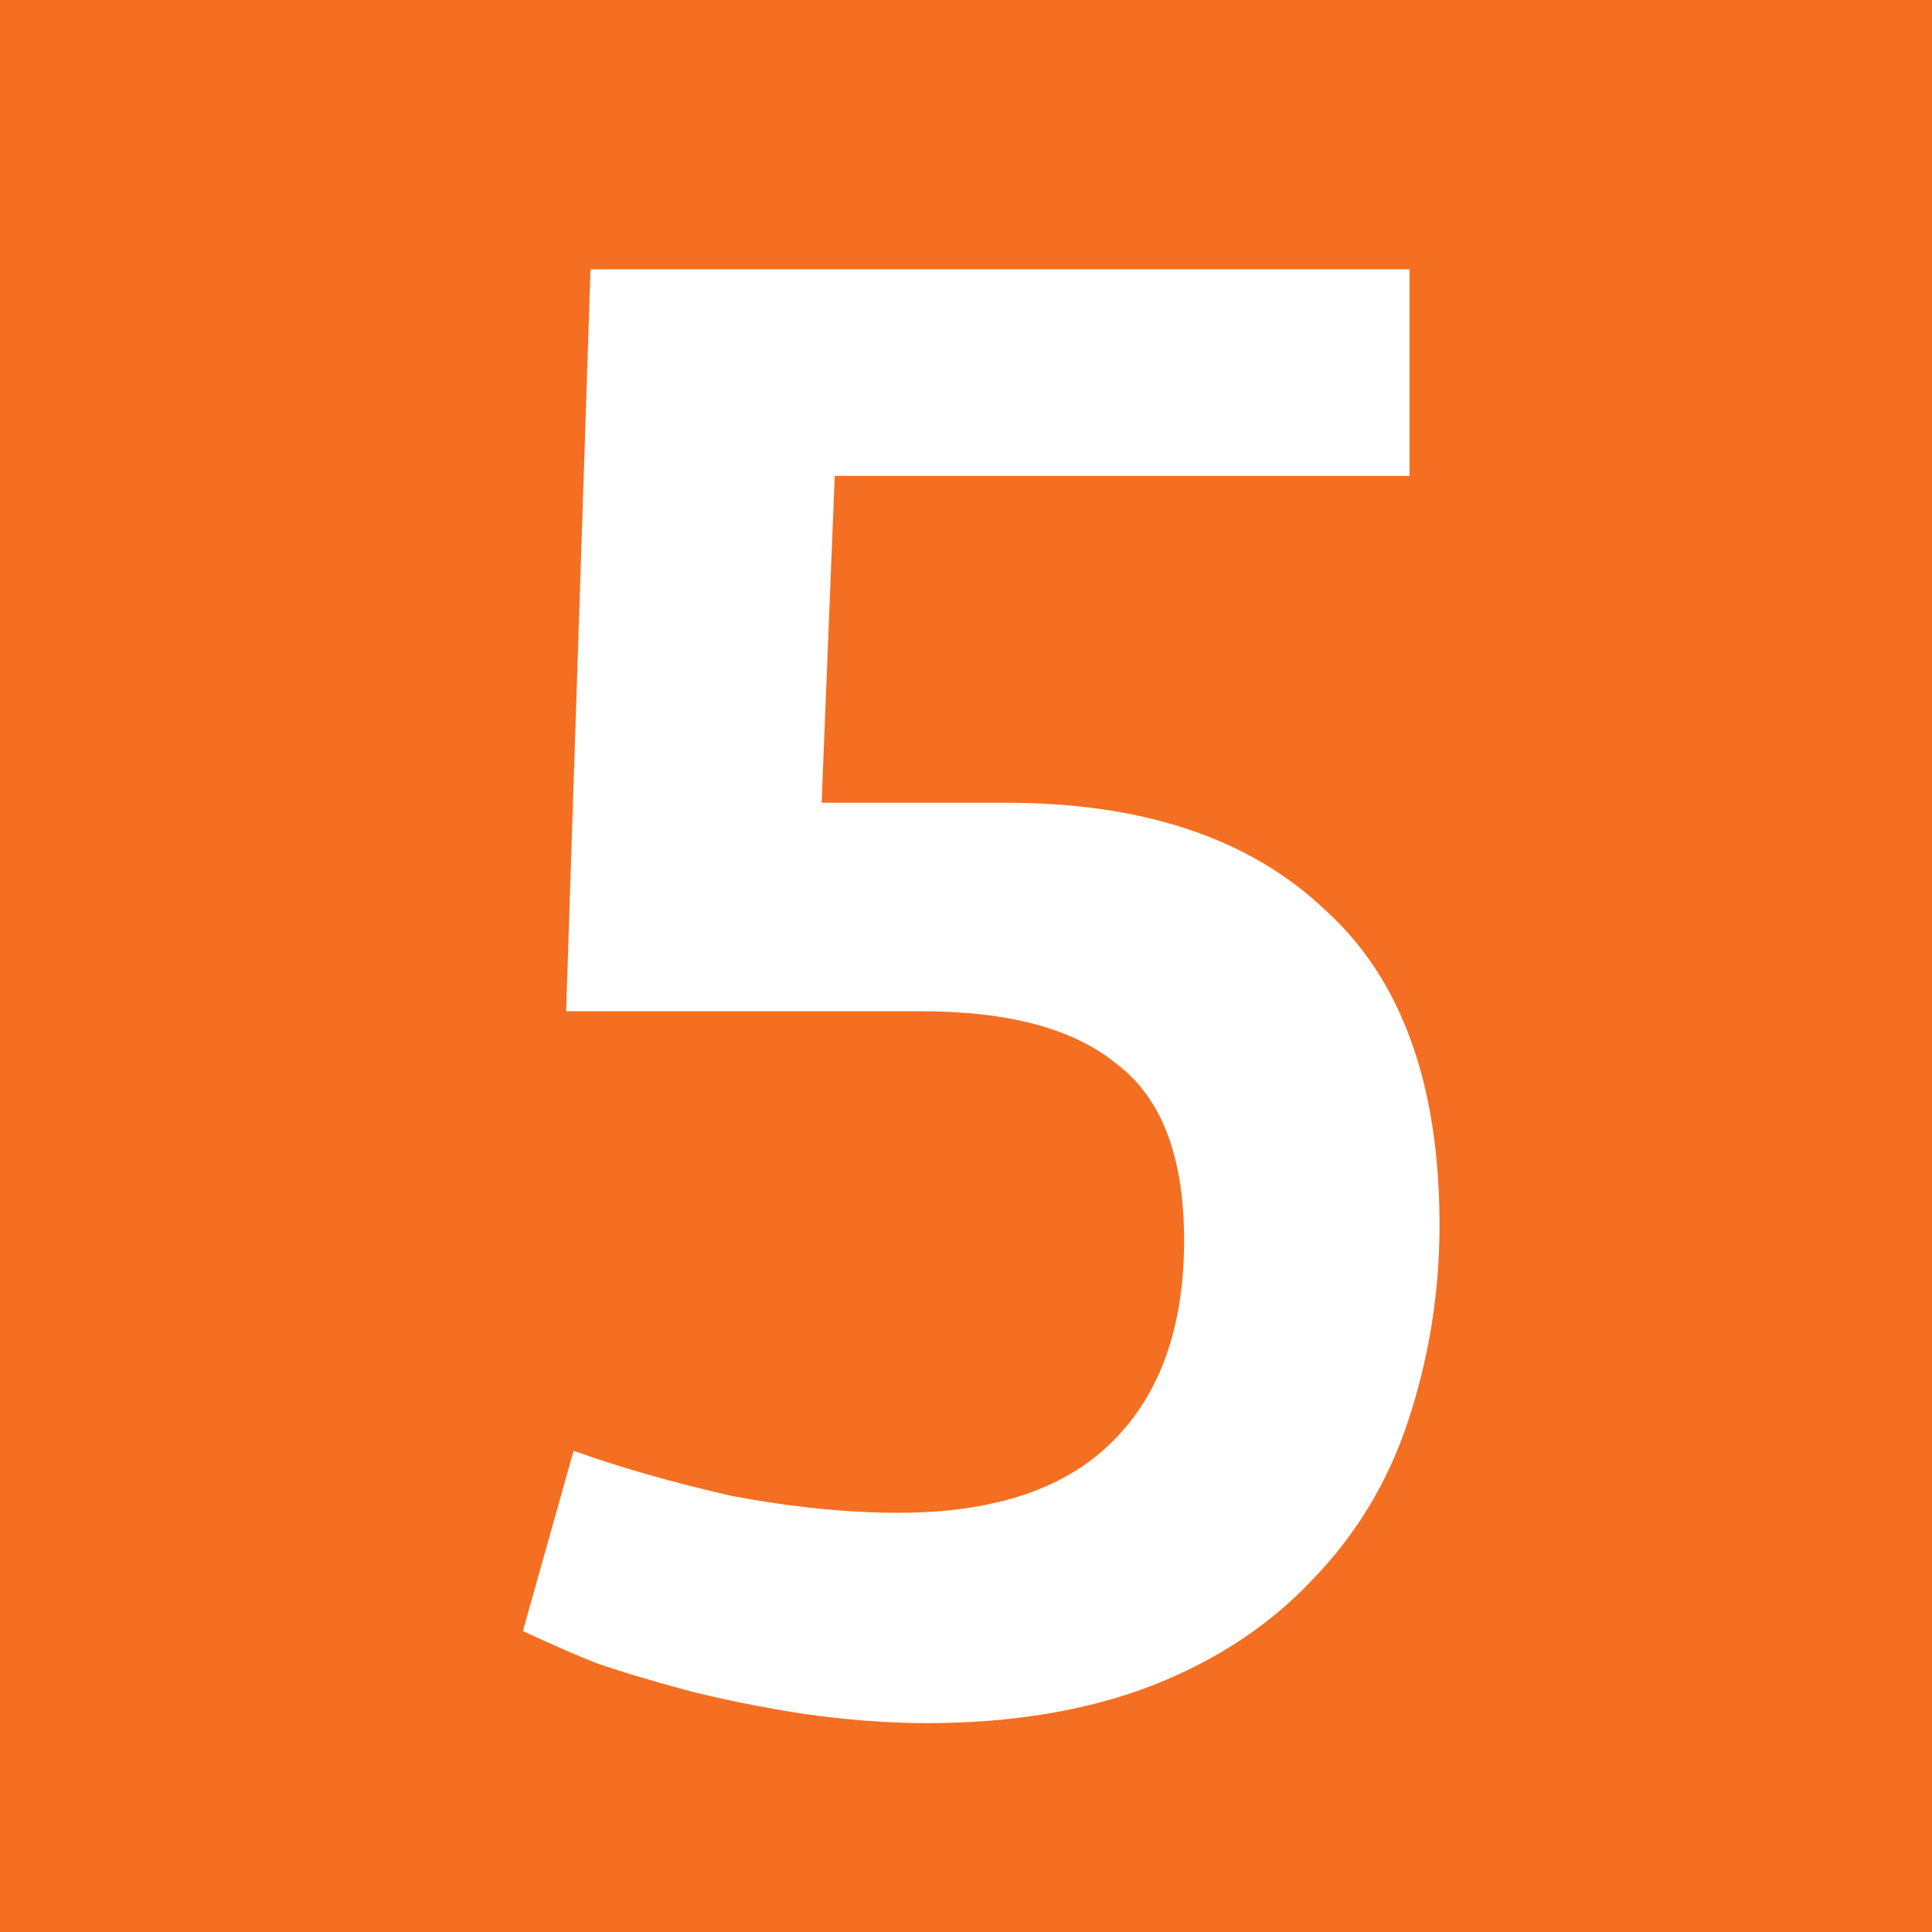
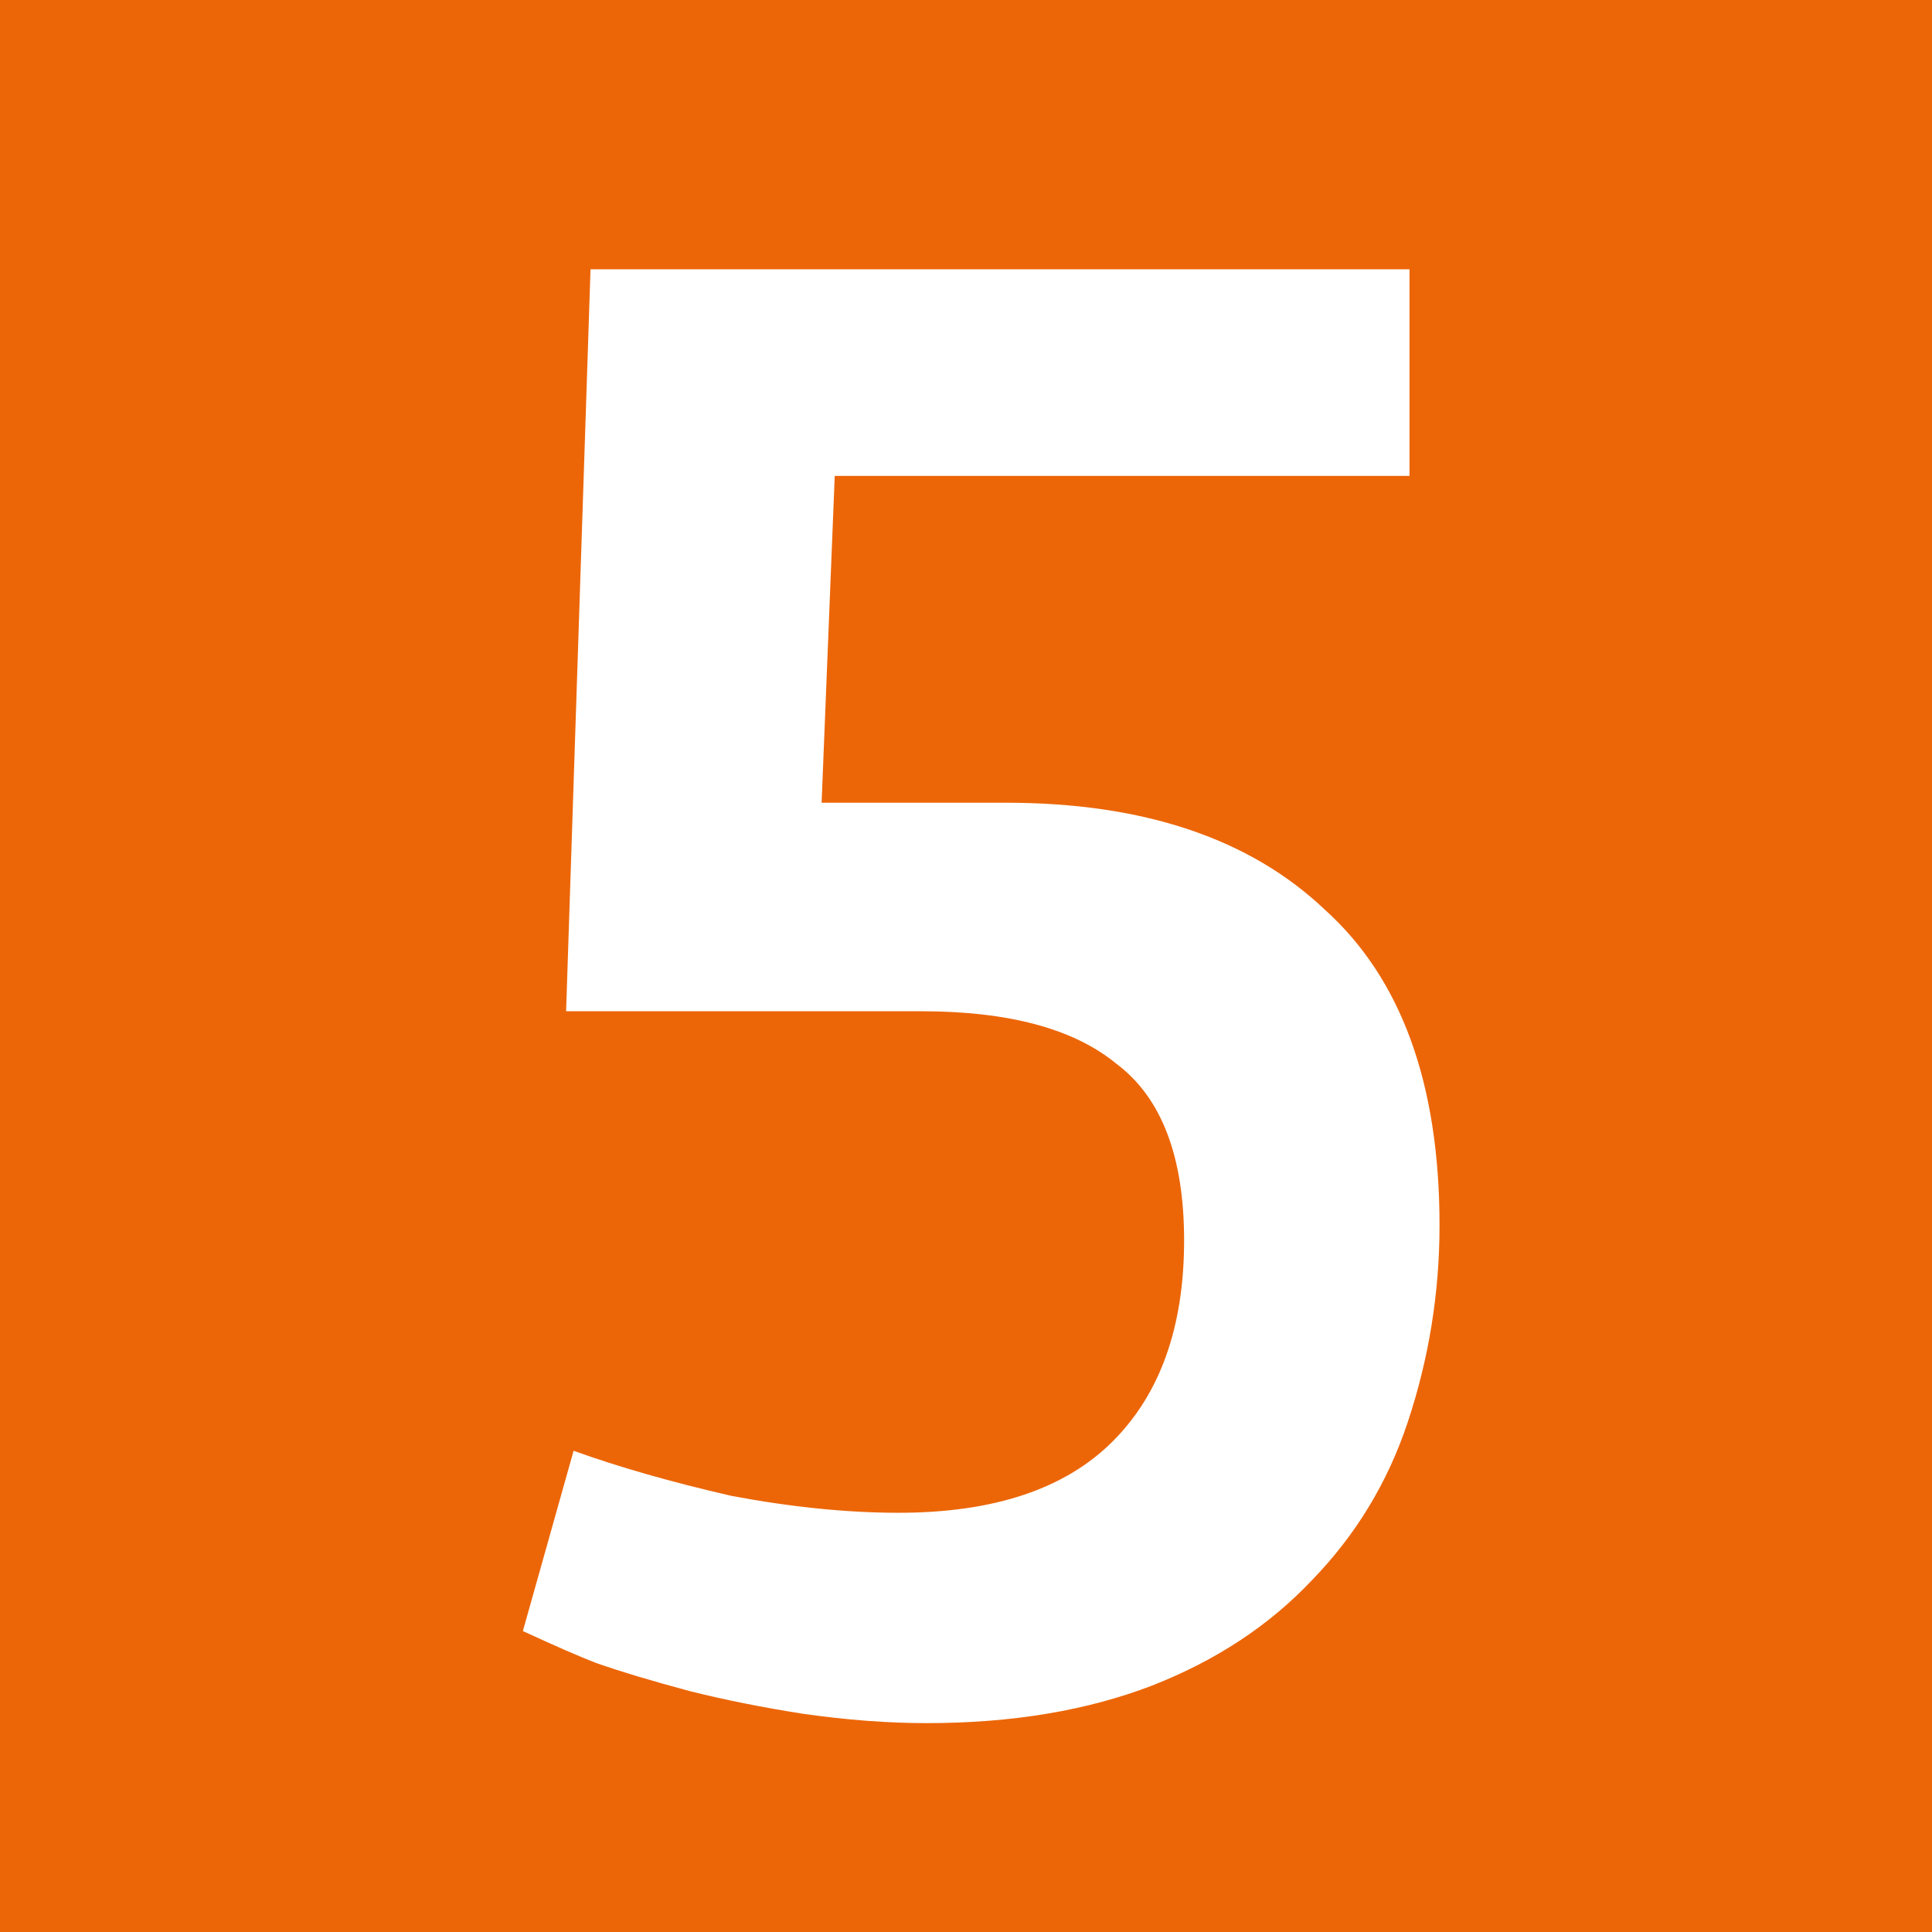
<svg xmlns="http://www.w3.org/2000/svg" width="100" height="100" id="svg2" version="1.1">
  <defs id="defs4" />
  <g id="layer1">
    <flowRoot xml:space="preserve" id="flowRoot2988" style="font-style:normal;font-weight:normal;font-size:16.667px;line-height:0.01%;font-family:sans-serif;letter-spacing:0px;word-spacing:0px;fill:#000000;fill-opacity:1;stroke:none;stroke-width:1px;stroke-linecap:butt;stroke-linejoin:miter;stroke-opacity:1">
      <flowRegion id="flowRegion2990" style="font-family:sans-serif;stroke-width:1px">
        <rect id="rect2992" width="83.333" height="63.889" x="12.5" y="12.5" style="font-family:sans-serif;stroke-width:1px" />
      </flowRegion>
      <flowPara id="flowPara2994" style="font-size:55.556px;line-height:1.25;font-family:sans-serif;stroke-width:1px"> </flowPara>
    </flowRoot>
-     <rect style="fill:#f46f22;fill-opacity:1;stroke:none;stroke-width:1" id="rect3764" width="100" height="100" x="0" y="-1.3882908e-14" />
+     <rect style="fill:#EC6608;fill-opacity:1;stroke:none;stroke-width:1" id="rect3764" width="100" height="100" x="0" y="-1.3882908e-14" />
    <g style="font-style:normal;font-variant:normal;font-weight:normal;font-stretch:normal;font-size:70px;line-height:125%;font-family:Confluence;-inkscape-font-specification:Confluence;letter-spacing:0px;word-spacing:0px;fill:#ffffff;fill-opacity:1;stroke:none;stroke-width:0.72" id="text2989" transform="scale(1.388889)">
      <path d="m 21.377,54.064 -1.891,6.721 c 1.213,0.56 2.123,0.956 2.73,1.19 0.934,0.326 2.101,0.676 3.501,1.051 1.306,0.326 2.706,0.606 4.2,0.84 1.633,0.234 3.174,0.35 4.621,0.35 3.173,-10e-7 5.973,-0.467 8.4,-1.401 2.38,-0.933 4.363,-2.239 5.949,-3.92 1.633,-1.679 2.823,-3.639 3.57,-5.879 0.793,-2.38 1.19,-4.83 1.19,-7.351 -3.7e-5,-5.274 -1.423,-9.194 -4.27,-11.76 -2.8,-2.66 -6.766,-3.99 -11.899,-3.99 h -6.859 l 0.489,-12.179 h 21.42 v -7.701 H 22.007 l -0.91,27.651 h 13.23 c 3.267,2.6e-5 5.694,0.653 7.28,1.959 1.68,1.26 2.521,3.454 2.521,6.58 -2.7e-5,3.22 -0.887,5.717 -2.661,7.491 -1.774,1.774 -4.434,2.661 -7.98,2.661 -1.913,7e-6 -3.989,-0.21 -6.229,-0.63 -2.24,-0.514 -4.201,-1.075 -5.881,-1.681 z" style="font-weight:bold;-inkscape-font-specification:'Confluence Bold';stroke-width:0.72" id="path3762" />
    </g>
  </g>
</svg>
